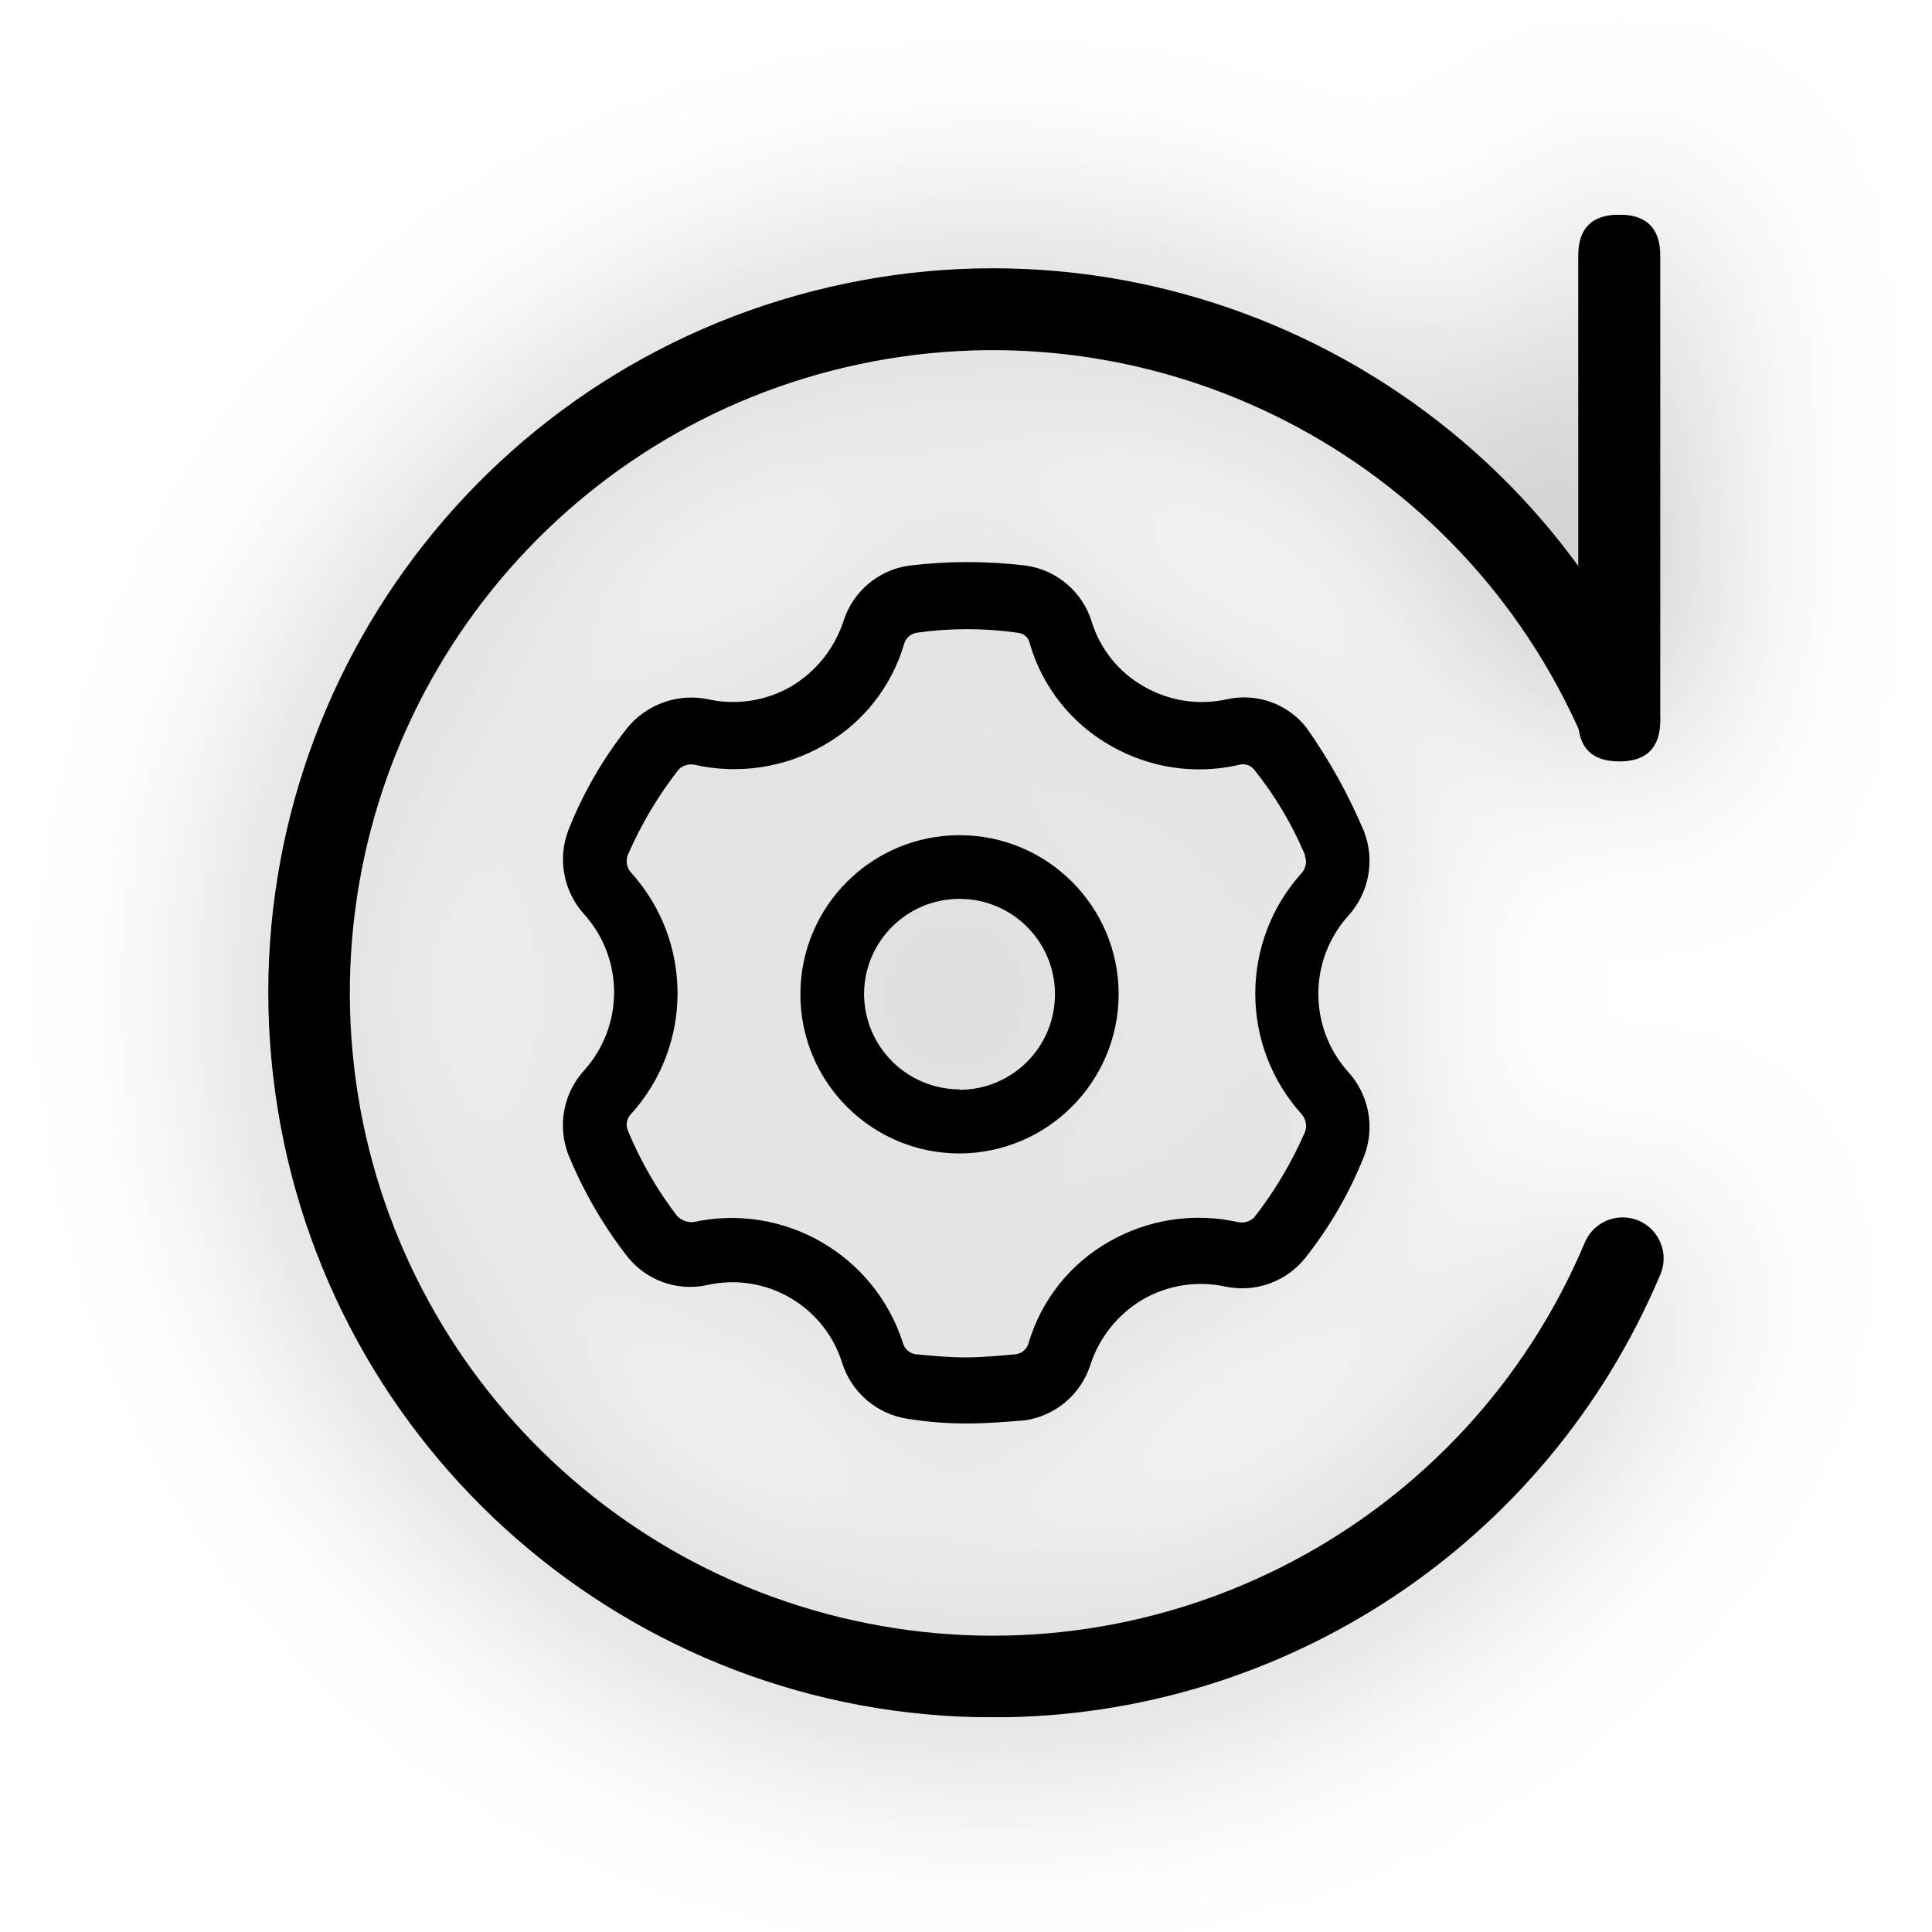
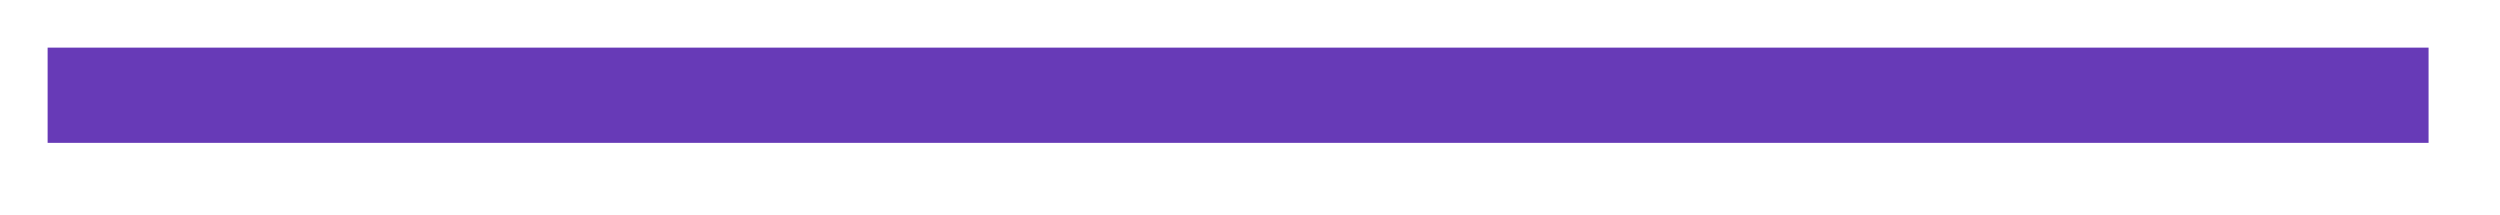
- <svg xmlns="http://www.w3.org/2000/svg" xmlns:xlink="http://www.w3.org/1999/xlink" version="1.1" width="90px" height="90px">
-   <defs>
-     <path d="M 0 0  L 1024 0  L 1024 1024  L 0 1024  Z " fill-rule="evenodd" fill="black" id="path253" />
-     <clipPath id="clip254">
-       <use xlink:href="#path253" />
-     </clipPath>
-     <defs>
-       <style type="text/css" />
-     </defs>
-     <path d="M530.241 1024A493.692 493.692 0 1 1 982.763 332.866a27.943 27.943 0 0 1-51.215 22.366 437.981 437.981 0 1 0 2.044 345.479 27.937 27.937 0 1 1 51.448 21.782 492.875 492.875 0 0 1-454.8 301.506z" fill="" p-id="13748" />
-     <path d="M929.213 0m27.914 0l0.058 0q27.914 0 27.914 27.914l0 316.748q0 27.914-27.914 27.914l-0.058 0q-27.914 0-27.914-27.914l0-316.748q0-27.914 27.914-27.914Z" fill="" p-id="13749" />
-     <path d="M783.278 420.403a55.594 55.594 0 0 1-10.862 57.463 79.654 79.654 0 0 0 0 106.283 55.594 55.594 0 0 1 10.862 57.463 275.052 275.052 0 0 1-40.119 69.376 55.127 55.127 0 0 1-54.193 19.505 78.953 78.953 0 0 0-56.412 8.701 80.705 80.705 0 0 0-35.739 44.44 55.244 55.244 0 0 1-44.499 37.958c-12.964 1.11-27.096 2.161-40.119 2.161a251.635 251.635 0 0 1-40.119-3.212 55.361 55.361 0 0 1-44.44-37.958 78.369 78.369 0 0 0-92.151-53.142 54.543 54.543 0 0 1-54.426-19.622 296.192 296.192 0 0 1-40.119-69.435 55.711 55.711 0 0 1 10.92-57.346 79.537 79.537 0 0 0 0-106.225 55.711 55.711 0 0 1-10.804-57.463 275.402 275.402 0 0 1 40.002-69.435 56.354 56.354 0 0 1 55.186-19.68 78.895 78.895 0 0 0 56.412-8.643 80.997 80.997 0 0 0 35.798-44.499 55.01 55.01 0 0 1 44.44-37.9 329.303 329.303 0 0 1 80.238 0 55.01 55.01 0 0 1 44.44 37.9 76.559 76.559 0 0 0 35.798 44.499 78.778 78.778 0 0 0 56.47 8.643 53.901 53.901 0 0 1 54.251 19.505 374.211 374.211 0 0 1 39.185 70.661z m-40.119 16.293a244.861 244.861 0 0 0-34.688-58.397 9.869 9.869 0 0 0-10.862-3.27A120.824 120.824 0 0 1 610.888 362.064a117.613 117.613 0 0 1-55.361-69.61 9.227 9.227 0 0 0-8.643-7.592 243.459 243.459 0 0 0-68.325 0 10.628 10.628 0 0 0-8.701 7.592 117.379 117.379 0 0 1-55.302 69.435 122.635 122.635 0 0 1-87.596 12.964 12.088 12.088 0 0 0-10.804 3.27 266.292 266.292 0 0 0-34.688 58.397 11.679 11.679 0 0 0 2.161 11.679 122.635 122.635 0 0 1 0 164.798 10.278 10.278 0 0 0-2.161 10.862 257.708 257.708 0 0 0 33.579 58.397 14.074 14.074 0 0 0 10.862 4.321 122.635 122.635 0 0 1 143.132 82.399 10.512 10.512 0 0 0 8.643 7.592c10.862 1.051 22.775 2.161 33.637 2.161 11.679 0 22.775-1.11 34.688-2.161a10.512 10.512 0 0 0 8.643-7.592 117.671 117.671 0 0 1 55.302-69.376 122.635 122.635 0 0 1 87.596-13.023 12.205 12.205 0 0 0 10.862-3.27 268.628 268.628 0 0 0 34.688-58.397 12.147 12.147 0 0 0-2.161-11.679 122.635 122.635 0 0 1 0-164.798 11.679 11.679 0 0 0 1.927-11.738z m-235.575 203.048a108.444 108.444 0 1 1 108.444-108.444 108.794 108.794 0 0 1-108.444 108.444z m0-43.389a65.055 65.055 0 1 0-65.055-65.055 65.23 65.23 0 0 0 65.055 64.763z" fill="" p-id="13750" />
-     <filter x="-50.00%" y="-50.00%" width="200.00%" height="200.00%" filterUnits="objectBoundingBox" id="filter255">
-       <feColorMatrix type="matrix" values="1 0 0 0 0  0 1 0 0 0  0 0 1 0 0  0 0 0 1 0  " in="SourceGraphic" />
-     </filter>
-     <filter x="2527px" y="789px" width="90px" height="90px" filterUnits="userSpaceOnUse" id="filter256">
-       <feOffset dx="0" dy="0" in="SourceAlpha" result="shadowOffsetInner" />
-       <feGaussianBlur stdDeviation="5" in="shadowOffsetInner" result="shadowGaussian" />
-       <feComposite in2="shadowGaussian" operator="atop" in="SourceAlpha" result="shadowComposite" />
-       <feColorMatrix type="matrix" values="0 0 0 0 0  0 0 0 0 0  0 0 0 0 0  0 0 0 0.349 0  " in="shadowComposite" />
-     </filter>
-     <g id="widget257">
-       <g transform="matrix(0.06835938 0 0 0.06835938 2537 799 )" clip-path="url(#clip254)" filter="url(#filter255)">
-         <path d="M530.241 1024A493.692 493.692 0 1 1 982.763 332.866a27.943 27.943 0 0 1-51.215 22.366 437.981 437.981 0 1 0 2.044 345.479 27.937 27.937 0 1 1 51.448 21.782 492.875 492.875 0 0 1-454.8 301.506z" fill="" p-id="13748" />
-         <path d="M929.213 0m27.914 0l0.058 0q27.914 0 27.914 27.914l0 316.748q0 27.914-27.914 27.914l-0.058 0q-27.914 0-27.914-27.914l0-316.748q0-27.914 27.914-27.914Z" fill="" p-id="13749" />
-         <path d="M783.278 420.403a55.594 55.594 0 0 1-10.862 57.463 79.654 79.654 0 0 0 0 106.283 55.594 55.594 0 0 1 10.862 57.463 275.052 275.052 0 0 1-40.119 69.376 55.127 55.127 0 0 1-54.193 19.505 78.953 78.953 0 0 0-56.412 8.701 80.705 80.705 0 0 0-35.739 44.44 55.244 55.244 0 0 1-44.499 37.958c-12.964 1.11-27.096 2.161-40.119 2.161a251.635 251.635 0 0 1-40.119-3.212 55.361 55.361 0 0 1-44.44-37.958 78.369 78.369 0 0 0-92.151-53.142 54.543 54.543 0 0 1-54.426-19.622 296.192 296.192 0 0 1-40.119-69.435 55.711 55.711 0 0 1 10.92-57.346 79.537 79.537 0 0 0 0-106.225 55.711 55.711 0 0 1-10.804-57.463 275.402 275.402 0 0 1 40.002-69.435 56.354 56.354 0 0 1 55.186-19.68 78.895 78.895 0 0 0 56.412-8.643 80.997 80.997 0 0 0 35.798-44.499 55.01 55.01 0 0 1 44.44-37.9 329.303 329.303 0 0 1 80.238 0 55.01 55.01 0 0 1 44.44 37.9 76.559 76.559 0 0 0 35.798 44.499 78.778 78.778 0 0 0 56.47 8.643 53.901 53.901 0 0 1 54.251 19.505 374.211 374.211 0 0 1 39.185 70.661z m-40.119 16.293a244.861 244.861 0 0 0-34.688-58.397 9.869 9.869 0 0 0-10.862-3.27A120.824 120.824 0 0 1 610.888 362.064a117.613 117.613 0 0 1-55.361-69.61 9.227 9.227 0 0 0-8.643-7.592 243.459 243.459 0 0 0-68.325 0 10.628 10.628 0 0 0-8.701 7.592 117.379 117.379 0 0 1-55.302 69.435 122.635 122.635 0 0 1-87.596 12.964 12.088 12.088 0 0 0-10.804 3.27 266.292 266.292 0 0 0-34.688 58.397 11.679 11.679 0 0 0 2.161 11.679 122.635 122.635 0 0 1 0 164.798 10.278 10.278 0 0 0-2.161 10.862 257.708 257.708 0 0 0 33.579 58.397 14.074 14.074 0 0 0 10.862 4.321 122.635 122.635 0 0 1 143.132 82.399 10.512 10.512 0 0 0 8.643 7.592c10.862 1.051 22.775 2.161 33.637 2.161 11.679 0 22.775-1.11 34.688-2.161a10.512 10.512 0 0 0 8.643-7.592 117.671 117.671 0 0 1 55.302-69.376 122.635 122.635 0 0 1 87.596-13.023 12.205 12.205 0 0 0 10.862-3.27 268.628 268.628 0 0 0 34.688-58.397 12.147 12.147 0 0 0-2.161-11.679 122.635 122.635 0 0 1 0-164.798 11.679 11.679 0 0 0 1.927-11.738z m-235.575 203.048a108.444 108.444 0 1 1 108.444-108.444 108.794 108.794 0 0 1-108.444 108.444z m0-43.389a65.055 65.055 0 1 0-65.055-65.055 65.23 65.23 0 0 0 65.055 64.763z" fill="" p-id="13750" />
-       </g>
-     </g>
-   </defs>
-   <g transform="matrix(1 0 0 1 -2527 -789 )">
-     <use xlink:href="#widget257" filter="url(#filter256)" />
-     <use xlink:href="#widget257" />
+ <svg xmlns="http://www.w3.org/2000/svg" version="1.1" width="105px" height="9px">
+   <g transform="matrix(1 0 0 1 -753 -98 )">
+     <path d="M 755 102  L 855 102  " stroke-width="4" stroke="#673ab7" fill="none" />
  </g>
</svg>
